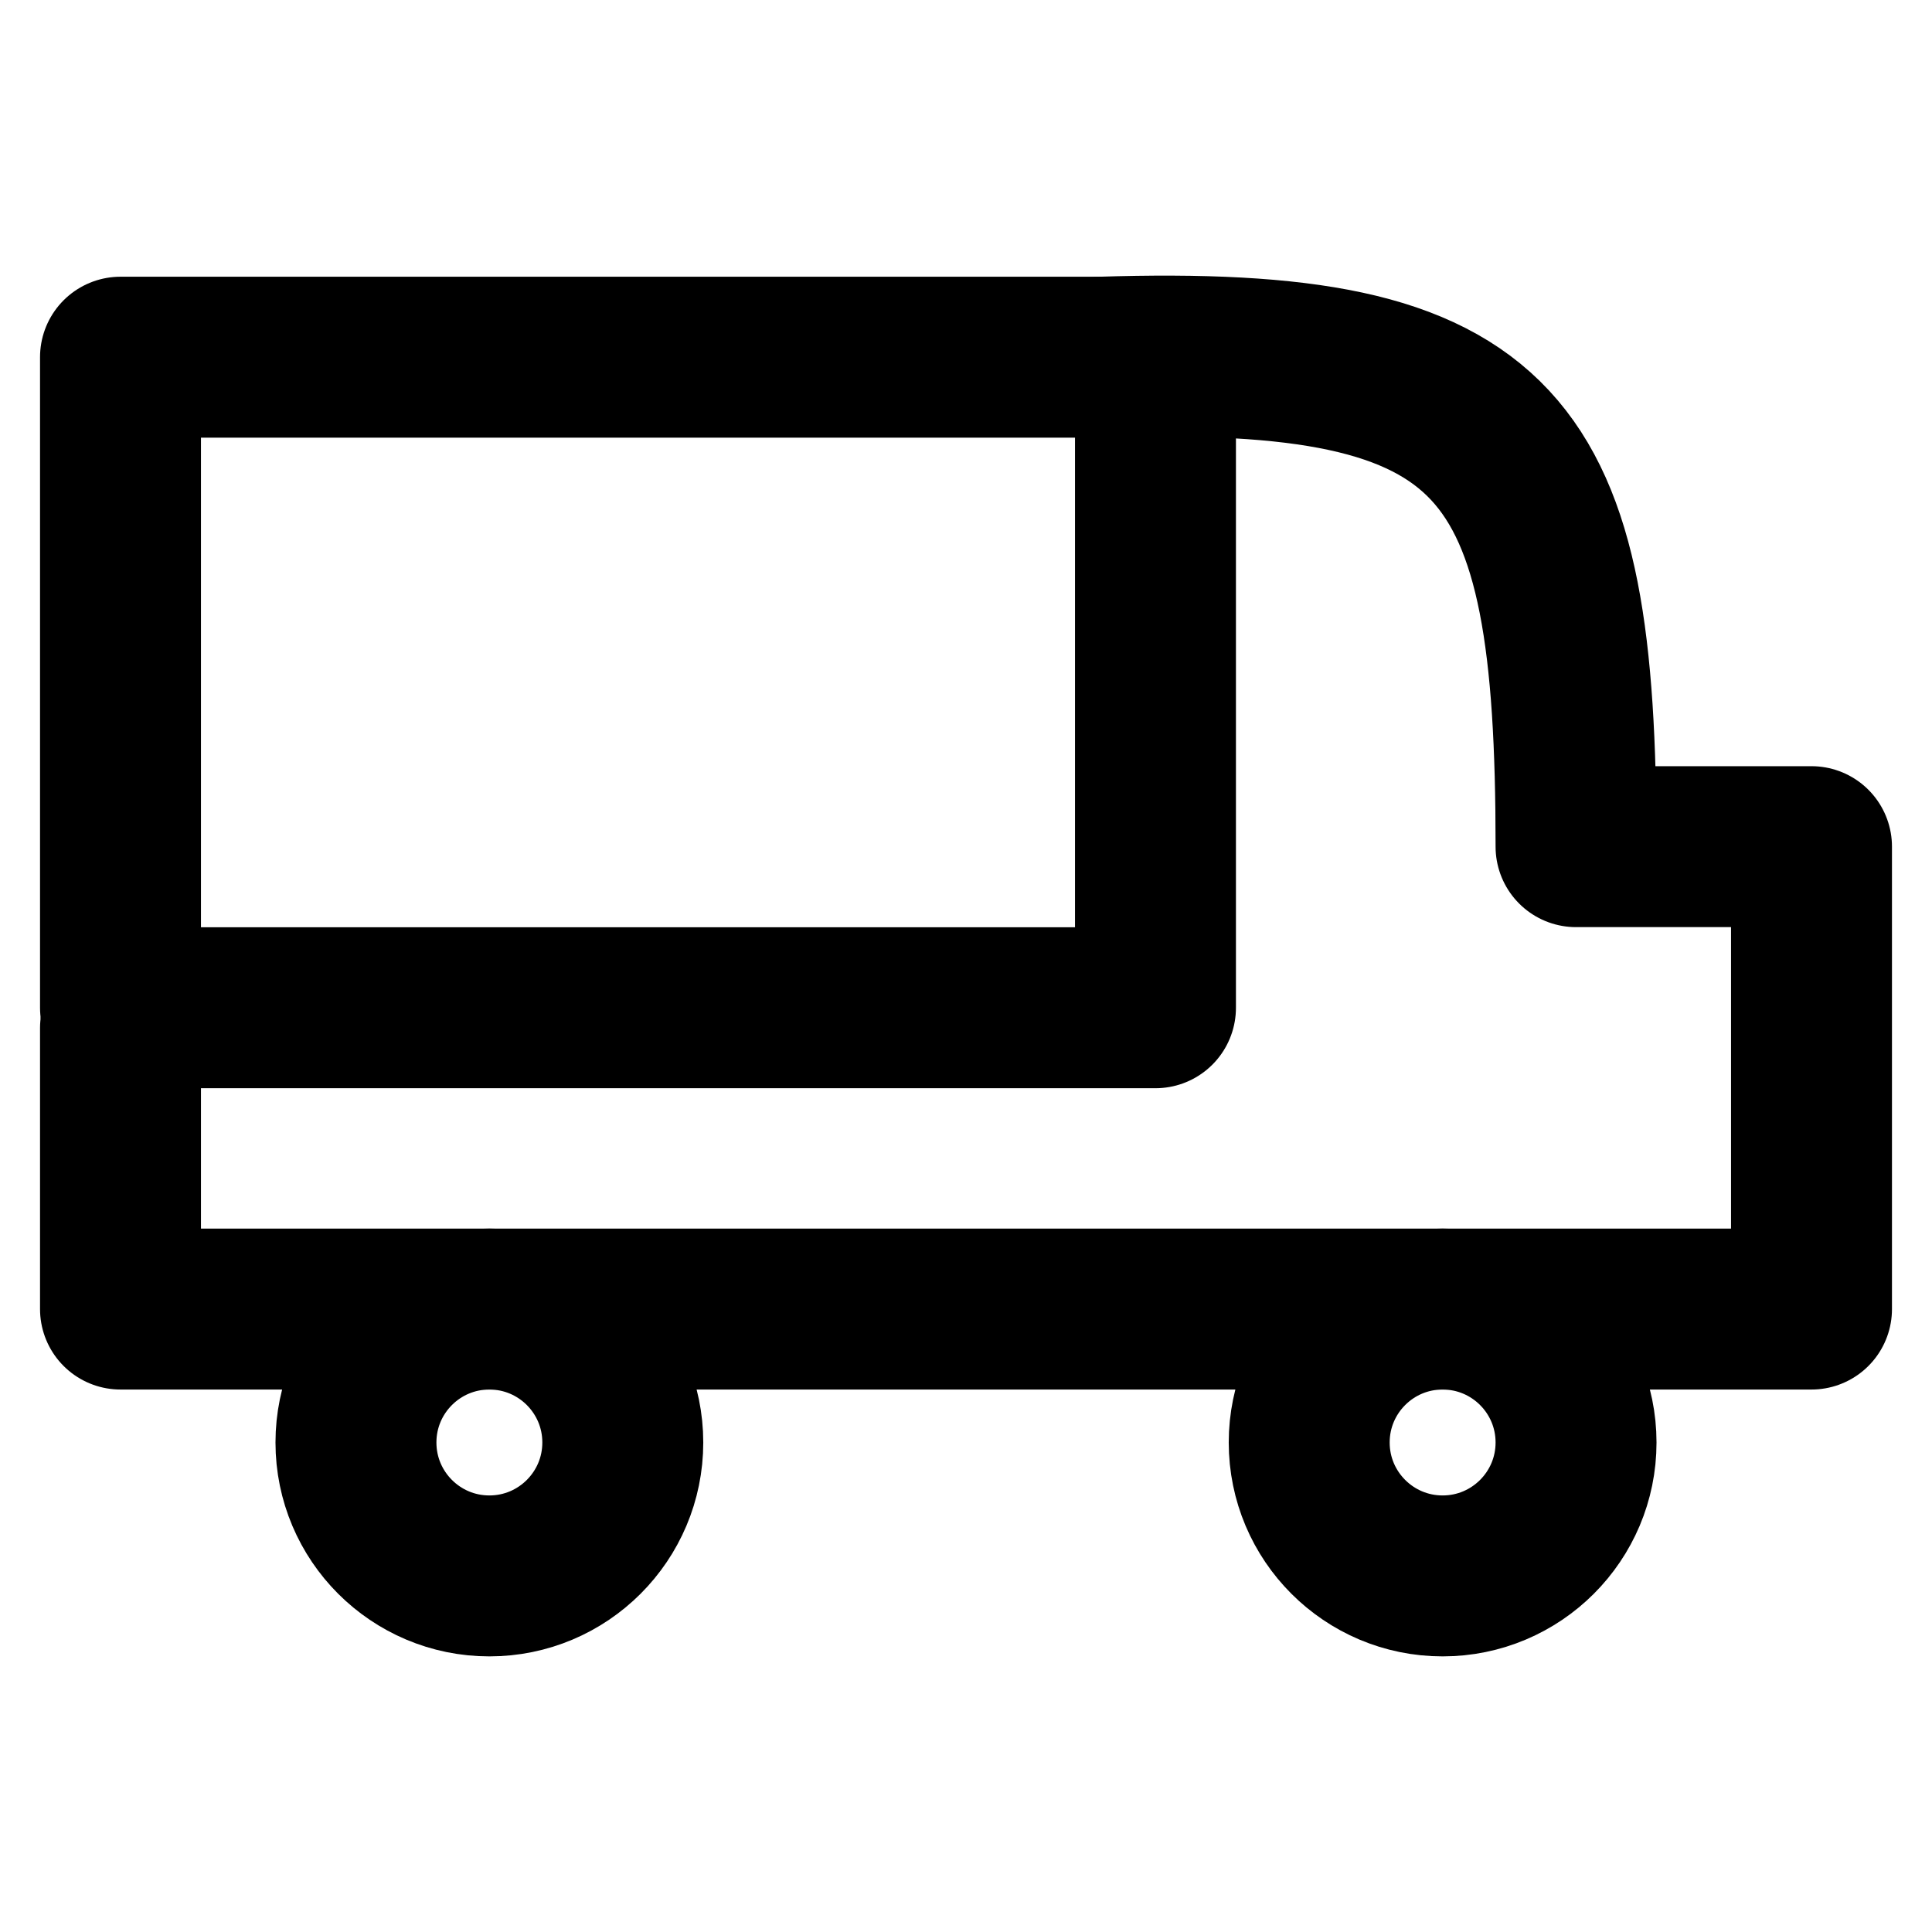
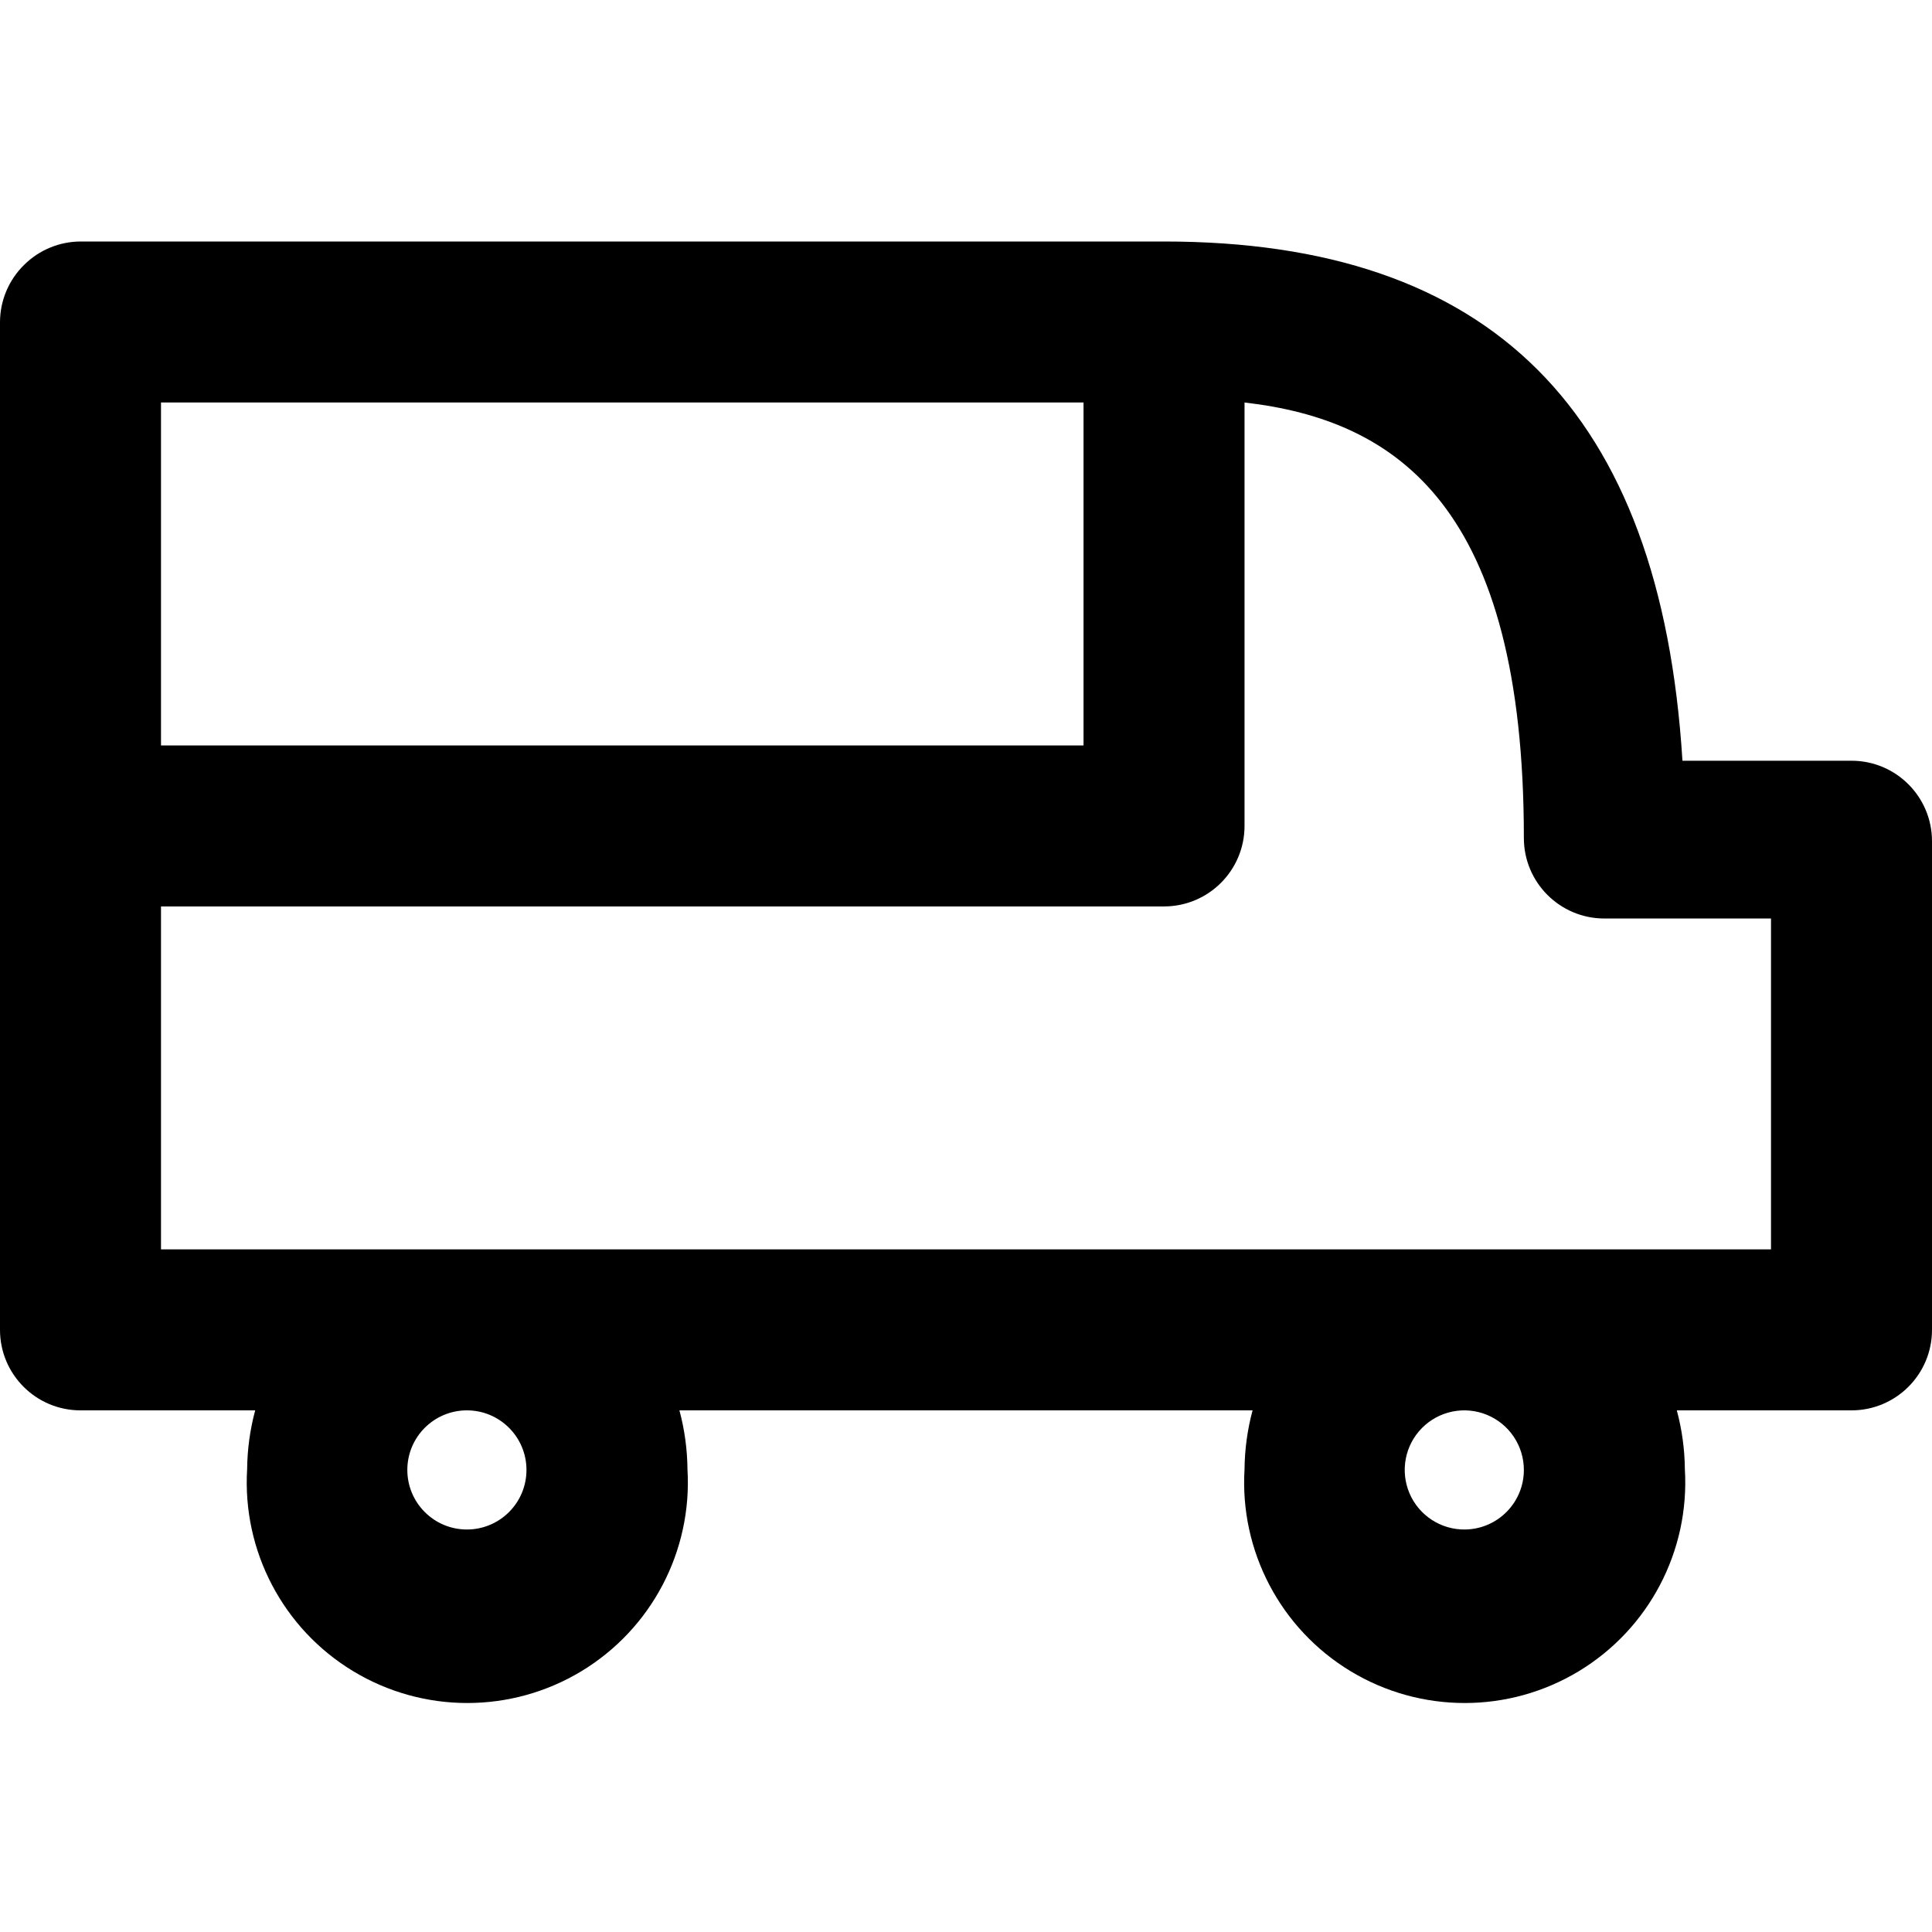
- <svg xmlns="http://www.w3.org/2000/svg" width="100%" height="100%" viewBox="0 0 100 100" version="1.1" xml:space="preserve" style="fill-rule:evenodd;clip-rule:evenodd;stroke-linecap:round;stroke-linejoin:round;stroke-miterlimit:1.5;">
-   <rect x="6.237" y="18.488" width="53.57" height="33.673" style="fill:none;stroke:#000;stroke-width:8.33px;" />
-   <path d="M6.237,53.214l0,14.543l87.526,0l0,-23.934l-12.187,0c0,-20.954 -3.664,-26.002 -24.608,-25.335" style="fill:none;stroke:#000;stroke-width:8.33px;" />
-   <circle cx="25.33" cy="74.663" r="6.906" style="fill:none;stroke:#000;stroke-width:8.33px;" />
-   <circle cx="74.67" cy="74.663" r="6.906" style="fill:none;stroke:#000;stroke-width:8.33px;" />
+ <svg xmlns="http://www.w3.org/2000/svg" viewBox="0 0 24 24">
+   <g id="icons">
+     <path d="M23,9.45H20.9C20.63,5.1,18.52,3,14.46,3H1a1,1,0,0,0-.7.29A1,1,0,0,0,0,4V16.52a1,1,0,0,0,1,1H3.17a2.92,2.92,0,0,0-.1.73,2.74,2.74,0,1,0,5.47,0,2.92,2.92,0,0,0-.1-.73h7.12a2.92,2.92,0,0,0-.1.73,2.74,2.74,0,1,0,5.47,0,2.92,2.92,0,0,0-.1-.73H23a1,1,0,0,0,1-1V10.45A1,1,0,0,0,23,9.45ZM2,5H13.46V9.26H2ZM5.8,19a.74.74,0,1,1,.74-.74A.74.74,0,0,1,5.8,19Zm12.4,0a.74.74,0,1,1,.73-.74A.74.74,0,0,1,18.2,19ZM22,15.52H2V11.26H14.46a1,1,0,0,0,1-1V5c1.91.22,3.47,1.31,3.47,5.41a1,1,0,0,0,1,1H22Z" />
+   </g>
</svg>
